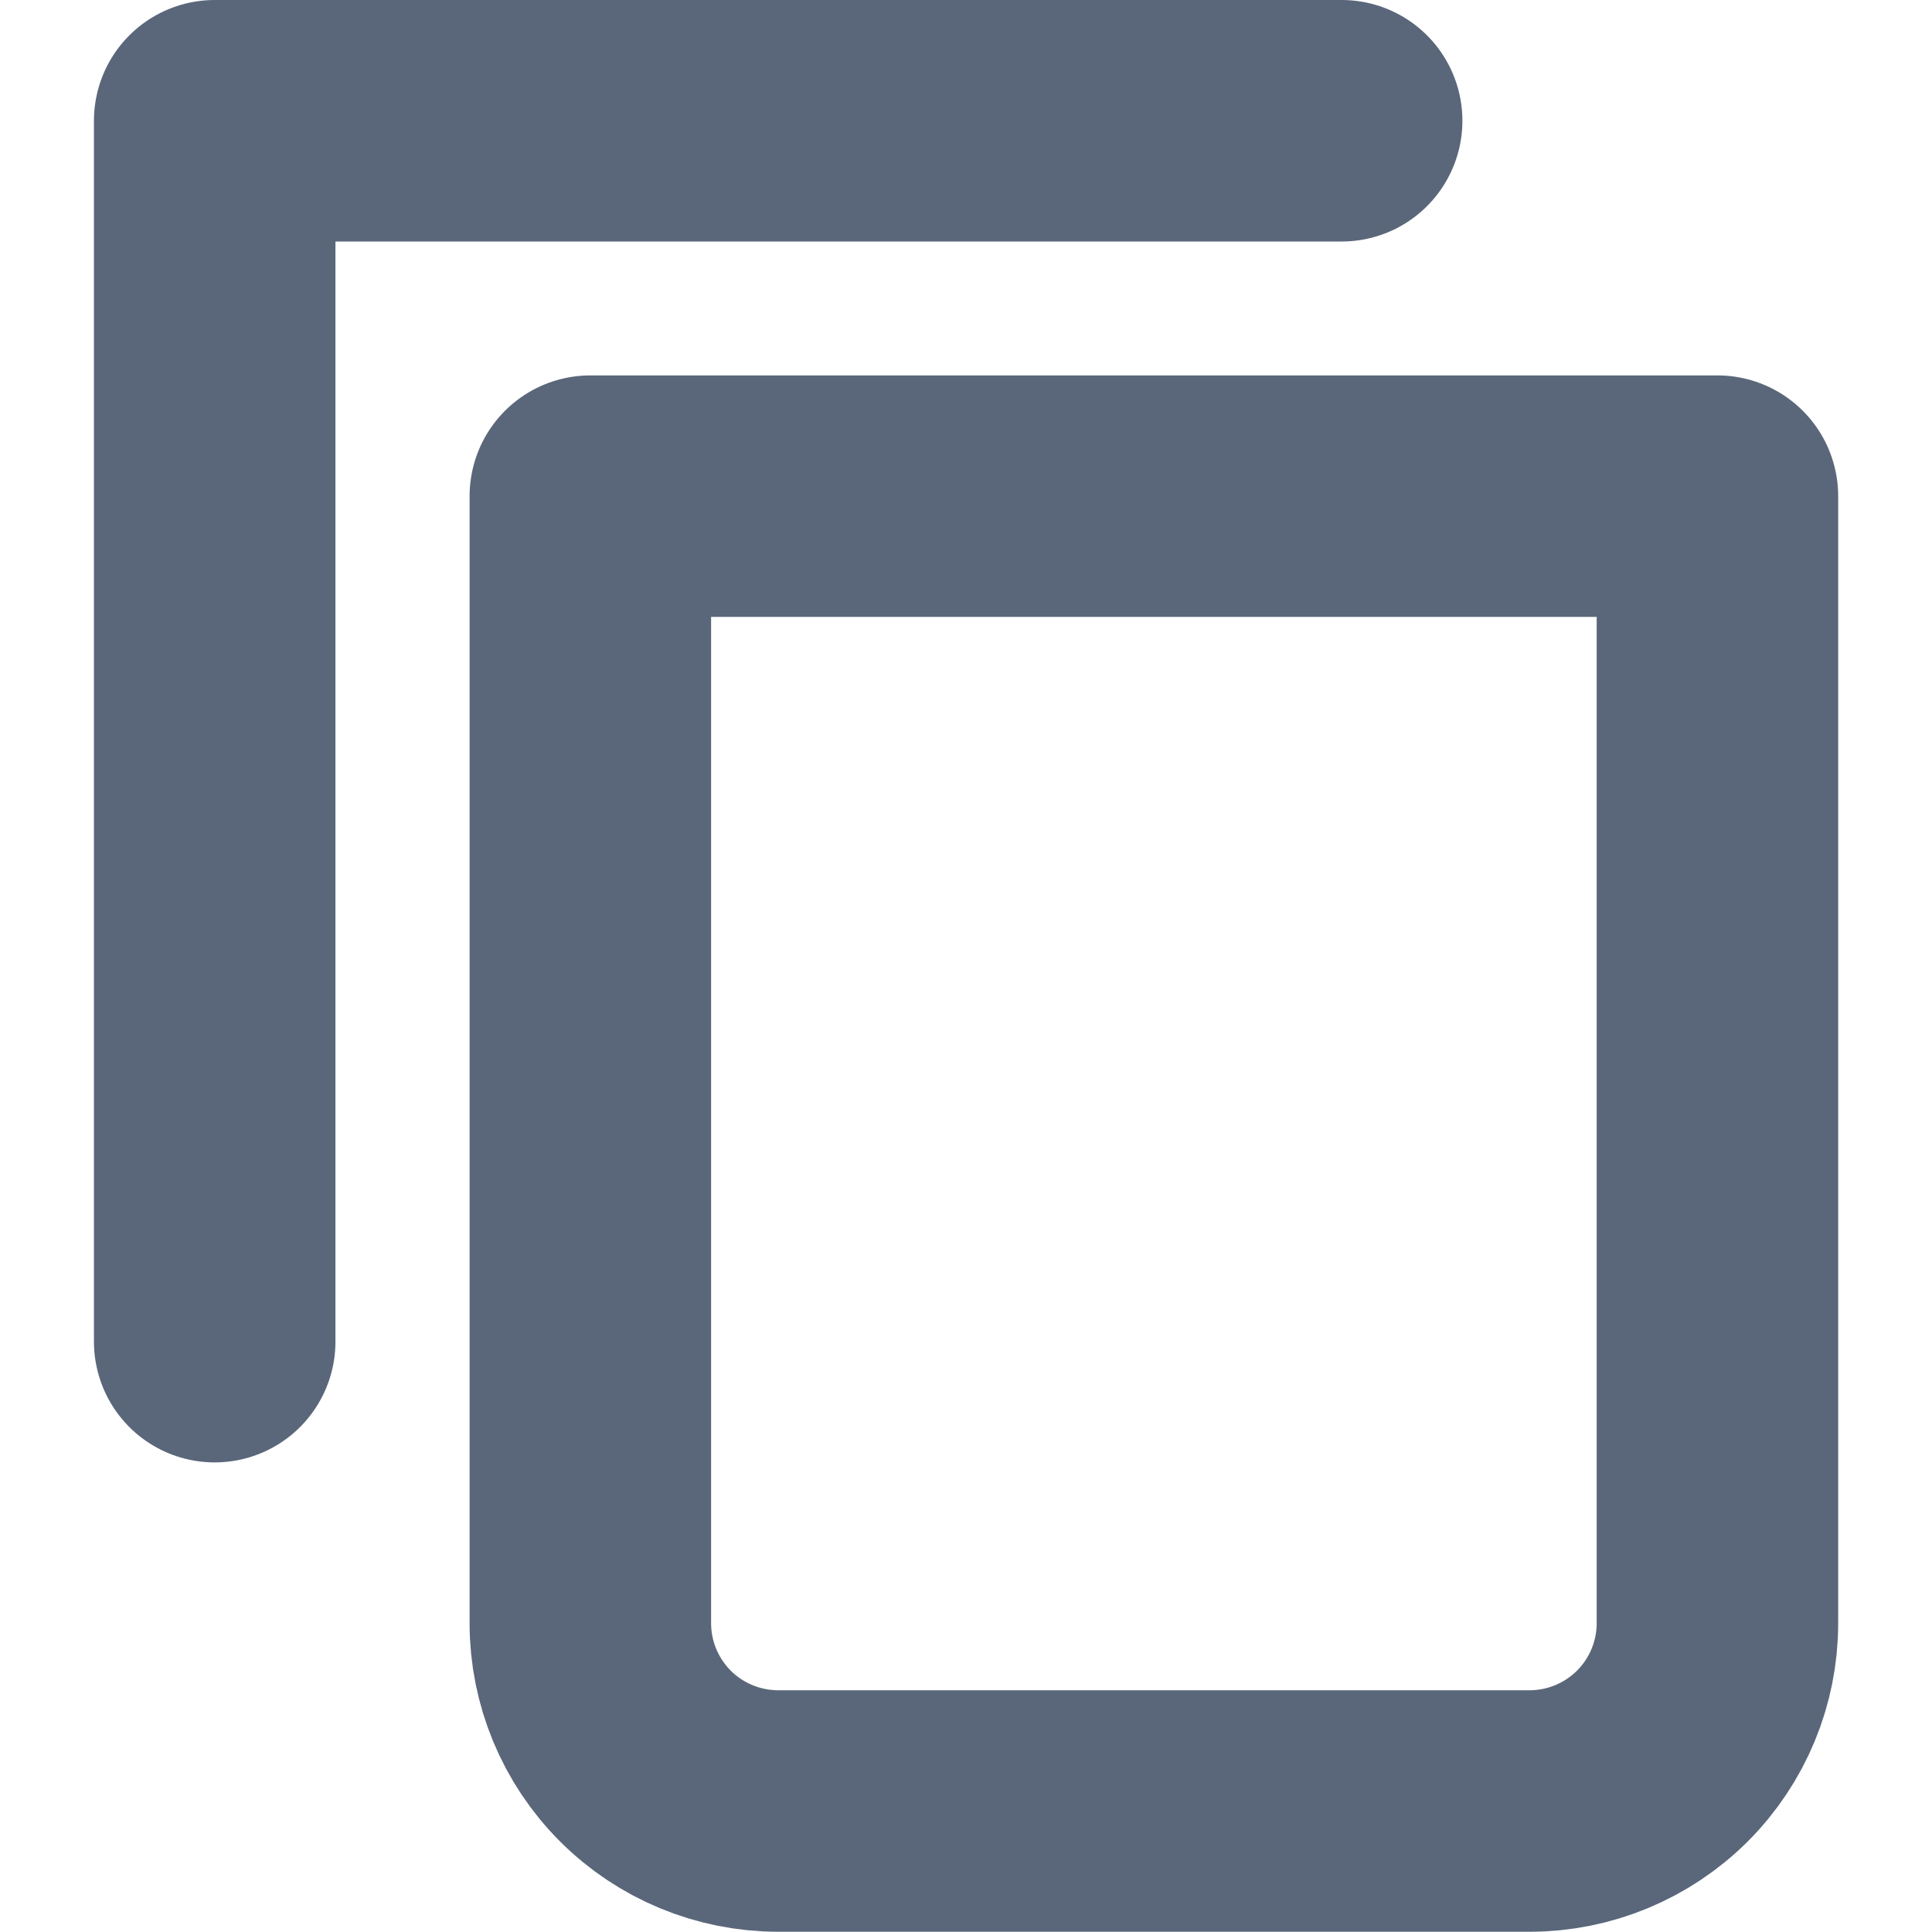
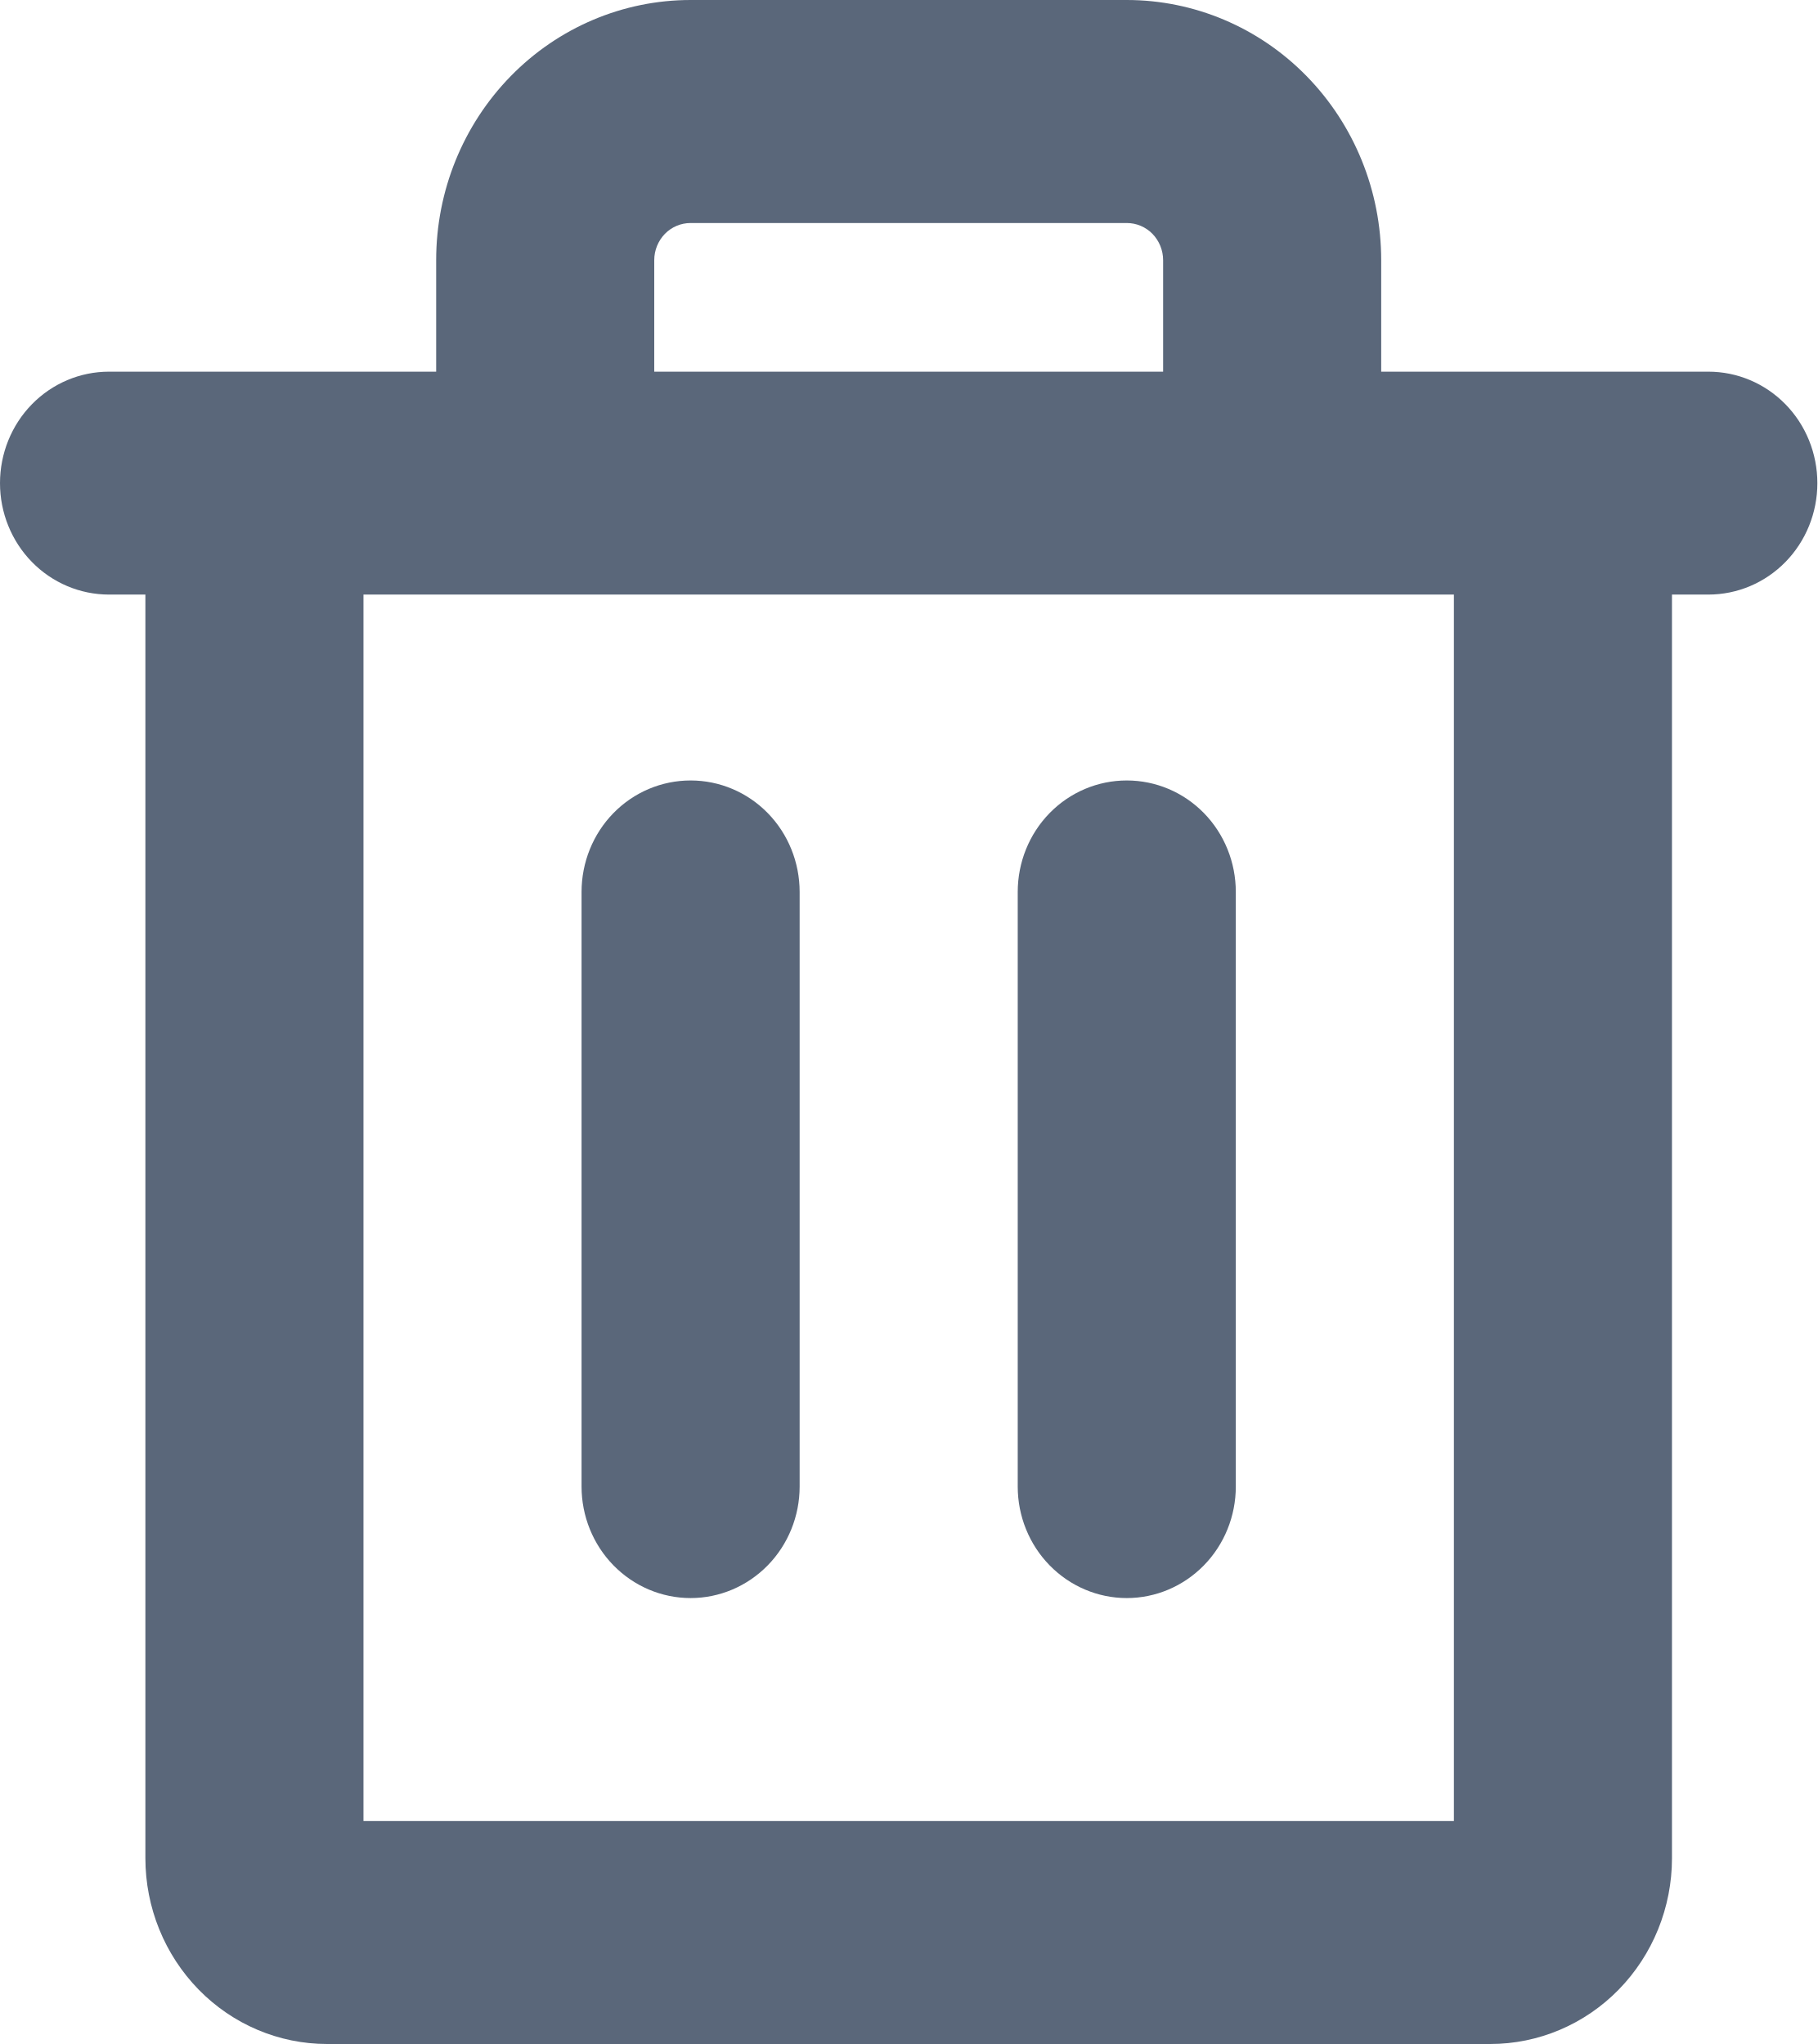
- <svg xmlns="http://www.w3.org/2000/svg" width="16" height="16" viewBox="0 0 16 16" fill="none">
-   <path d="M11.111 1H1.778V11.111" stroke="#5A677A" stroke-width="2" stroke-linecap="round" stroke-linejoin="round" />
-   <path d="M4.889 4.109H14.223V13.443C14.223 13.855 14.059 14.251 13.767 14.543C13.475 14.834 13.079 14.998 12.667 14.998H6.445C6.032 14.998 5.636 14.834 5.345 14.543C5.053 14.251 4.889 13.855 4.889 13.443V4.109Z" stroke="#5A677A" stroke-width="2" stroke-linecap="round" stroke-linejoin="round" />
+ <svg xmlns="http://www.w3.org/2000/svg" width="16" height="18" viewBox="0 0 16 18" fill="none">
+   <path d="M15.04 3.273H12.16V2.291C12.16 1.683 11.924 1.101 11.504 0.671C11.084 0.241 10.514 0 9.92 0H6.08C5.486 0 4.916 0.241 4.496 0.671C4.076 1.101 3.84 1.683 3.84 2.291V3.273H0.96C0.705 3.273 0.461 3.376 0.281 3.56C0.101 3.744 0 3.994 0 4.255C0 4.515 0.101 4.765 0.281 4.949C0.461 5.133 0.705 5.236 0.96 5.236H1.28V16.364C1.28 16.798 1.449 17.214 1.749 17.521C2.049 17.828 2.456 18 2.88 18H13.12C13.544 18 13.951 17.828 14.251 17.521C14.551 17.214 14.72 16.798 14.72 16.364V5.236H15.04C15.295 5.236 15.539 5.133 15.719 4.949C15.899 4.765 16 4.515 16 4.255C16 3.994 15.899 3.744 15.719 3.56C15.539 3.376 15.295 3.273 15.04 3.273ZM5.76 2.291C5.76 2.204 5.794 2.121 5.854 2.059C5.914 1.998 5.995 1.964 6.08 1.964H9.92C10.005 1.964 10.086 1.998 10.146 2.059C10.206 2.121 10.24 2.204 10.24 2.291V3.273H5.76V2.291ZM12.8 16.036H3.2V5.236H12.8V16.036ZM7.04 7.855V13.091C7.04 13.351 6.939 13.601 6.759 13.785C6.579 13.969 6.335 14.073 6.08 14.073C5.825 14.073 5.581 13.969 5.401 13.785C5.221 13.601 5.12 13.351 5.12 13.091V7.855C5.12 7.594 5.221 7.344 5.401 7.16C5.581 6.976 5.825 6.873 6.08 6.873C6.335 6.873 6.579 6.976 6.759 7.16C6.939 7.344 7.04 7.594 7.04 7.855ZM10.88 7.855V13.091C10.88 13.351 10.779 13.601 10.599 13.785C10.419 13.969 10.175 14.073 9.92 14.073C9.665 14.073 9.421 13.969 9.241 13.785C9.061 13.601 8.96 13.351 8.96 13.091V7.855C8.96 7.594 9.061 7.344 9.241 7.16C9.421 6.976 9.665 6.873 9.92 6.873C10.175 6.873 10.419 6.976 10.599 7.16C10.779 7.344 10.88 7.594 10.88 7.855Z" fill="#5A677A" />
</svg>
